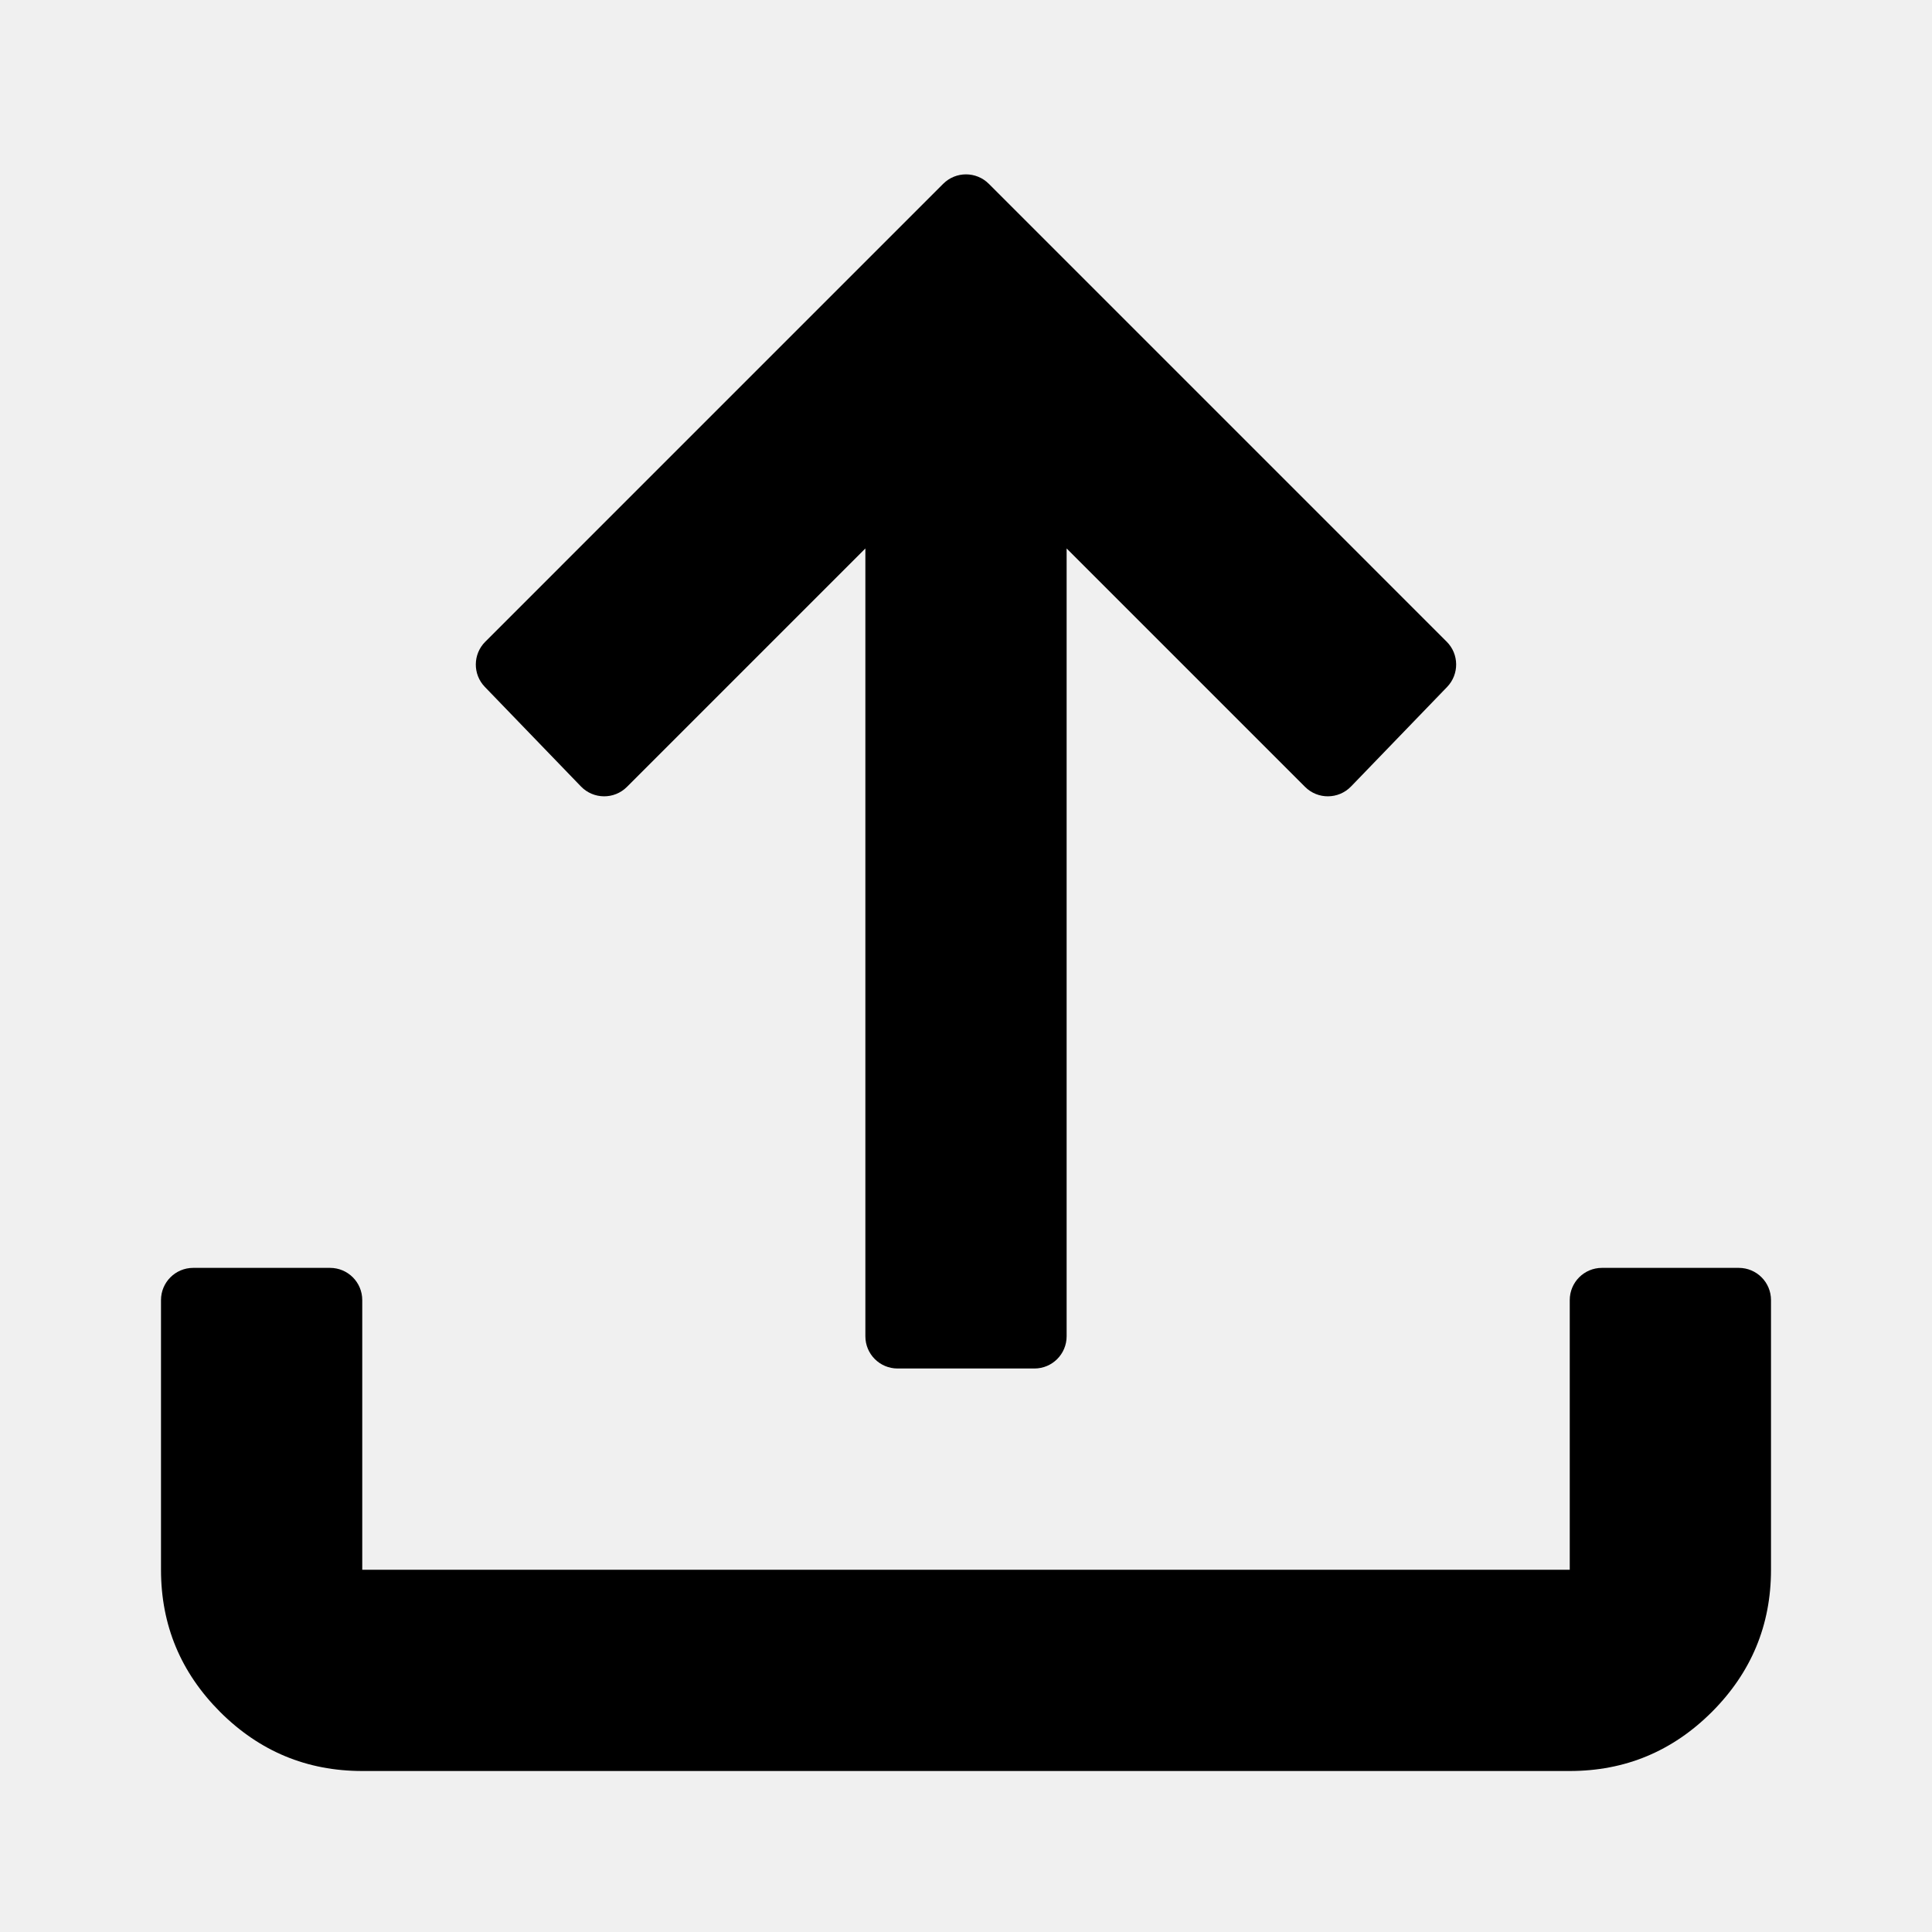
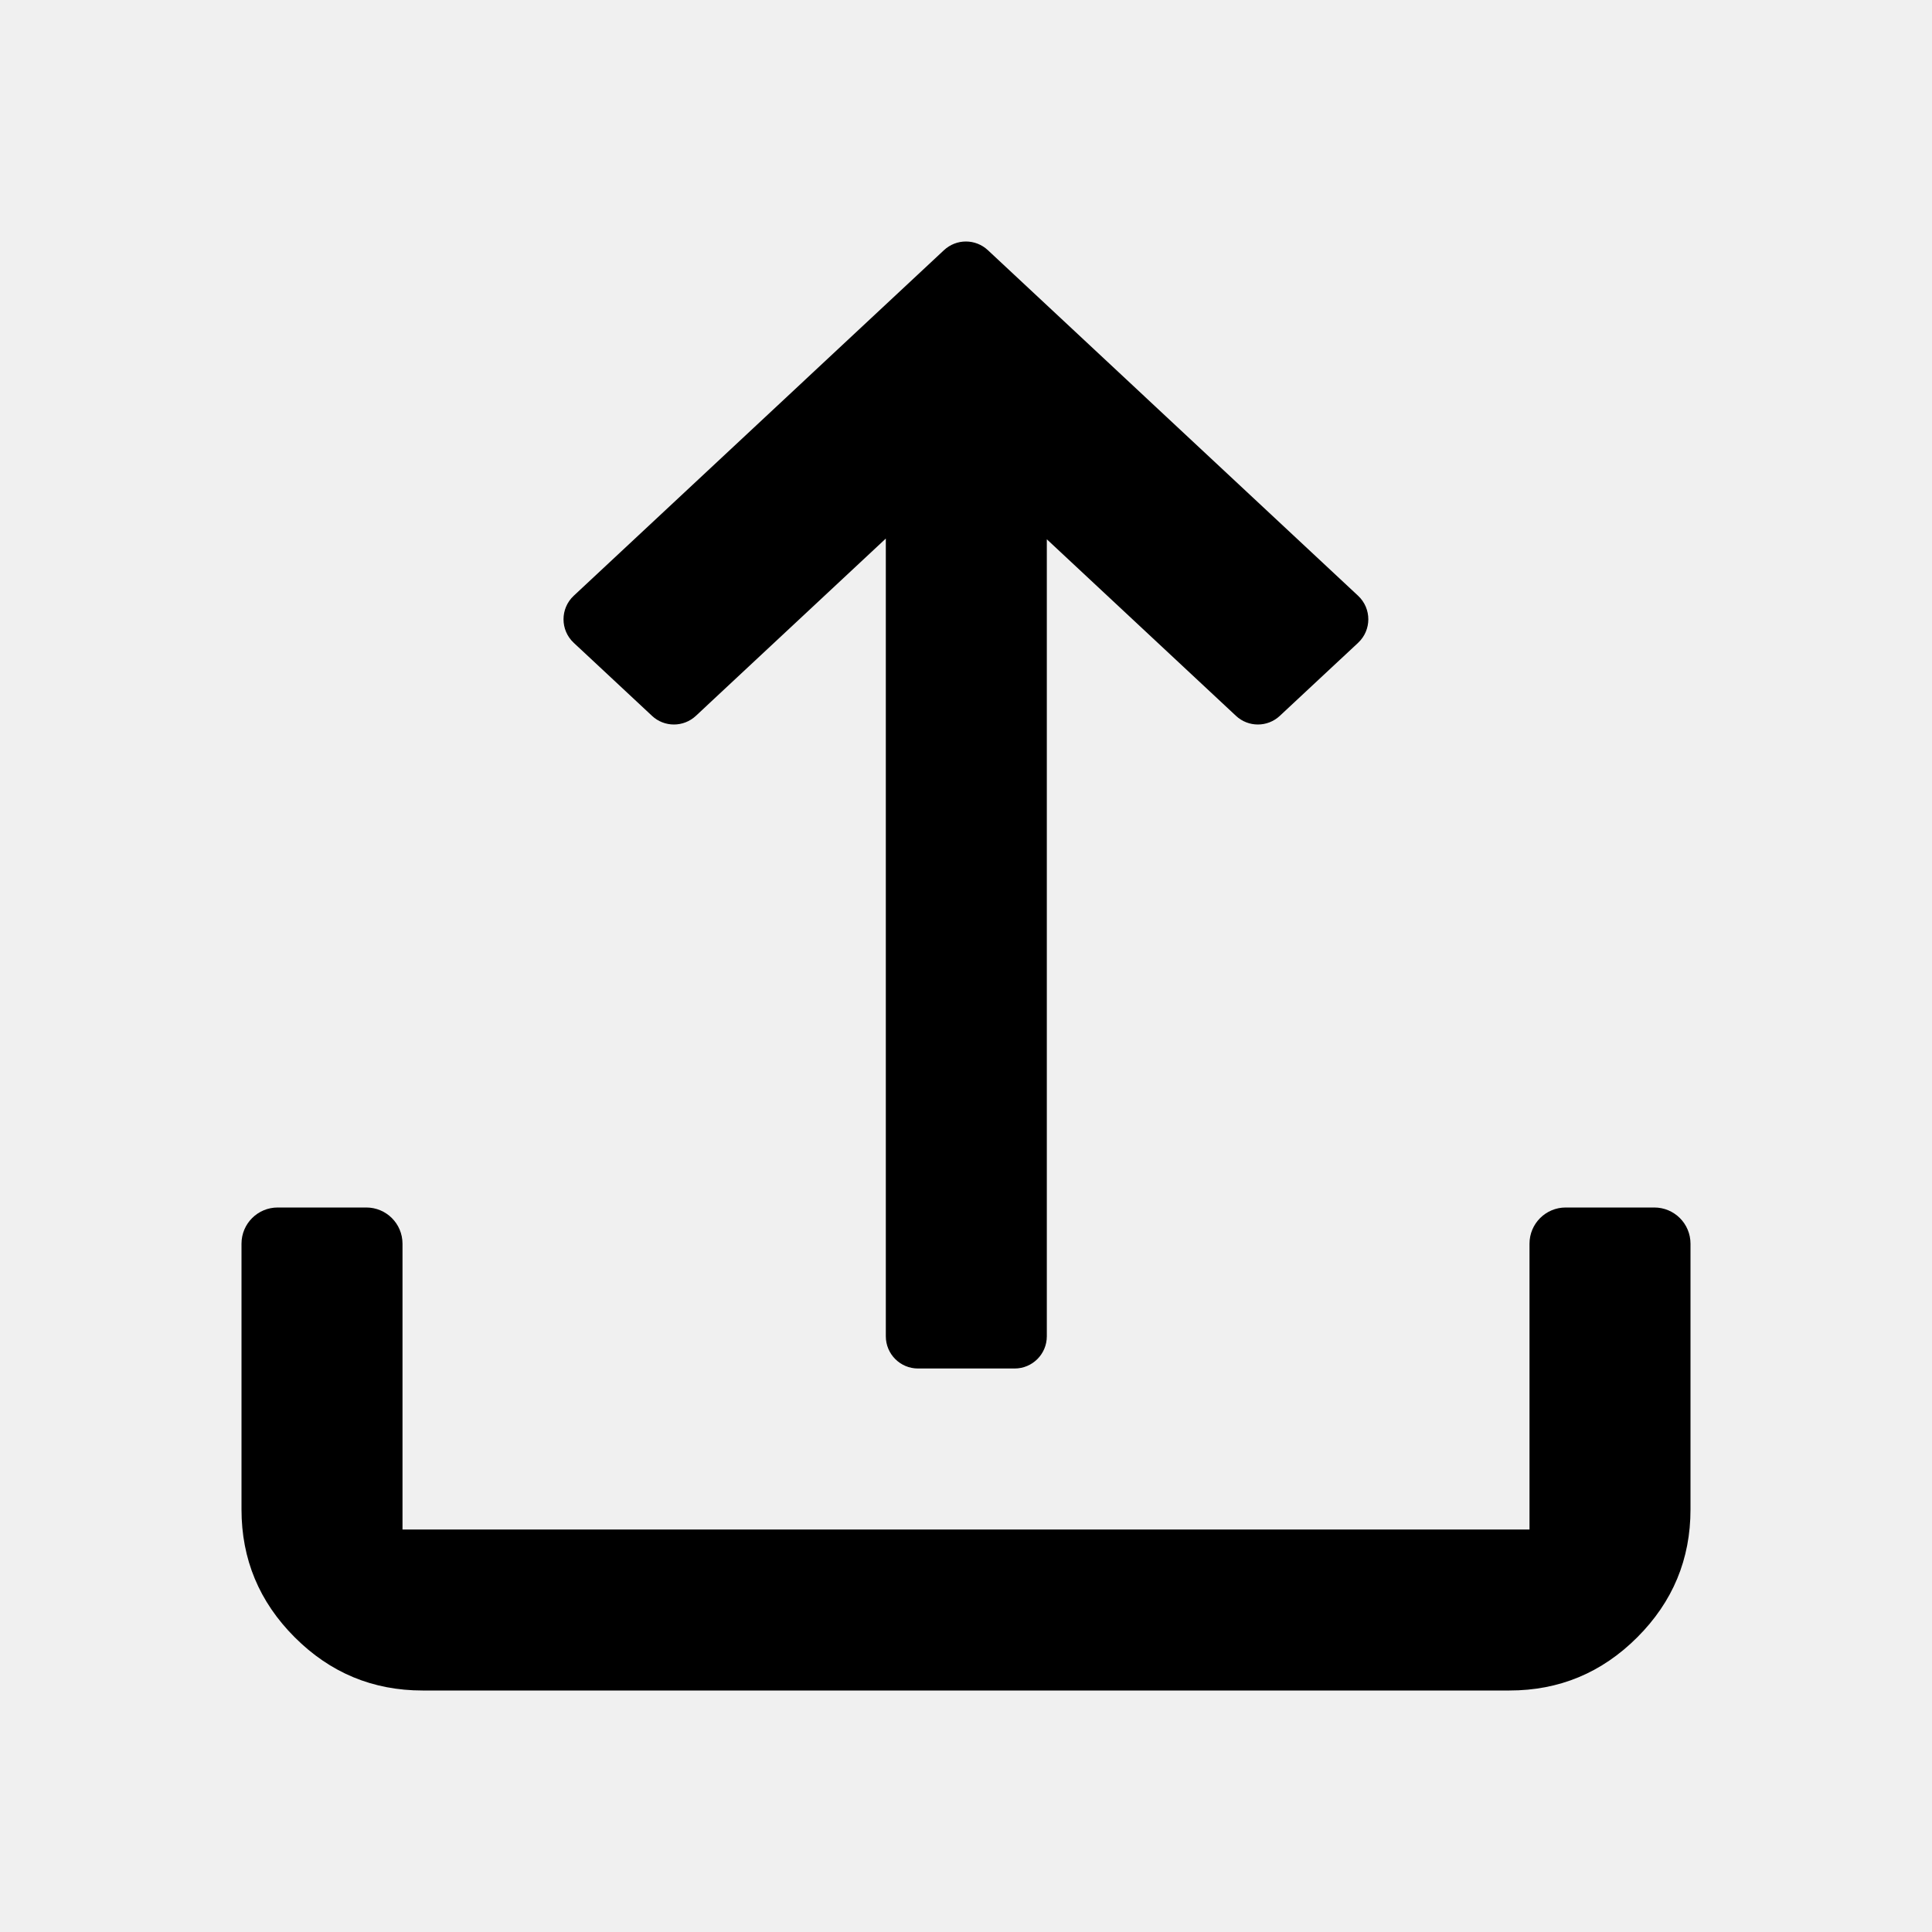
<svg xmlns="http://www.w3.org/2000/svg" width="24" height="24" viewBox="0 0 24 24" fill="none">
-   <path d="M11.15 17C10.929 17 10.75 16.821 10.75 16.6V6.813L7.788 9.775C7.63 9.933 7.373 9.931 7.217 9.77L6.023 8.533C5.871 8.376 5.874 8.126 6.028 7.972L11.717 2.283C11.873 2.127 12.127 2.127 12.283 2.283L17.972 7.972C18.126 8.126 18.128 8.376 17.977 8.533L16.783 9.77C16.627 9.931 16.37 9.933 16.212 9.775L13.25 6.813V16.6C13.25 16.821 13.071 17 12.85 17H11.15ZM4.5 22C3.812 22 3.224 21.755 2.734 21.266C2.245 20.776 2 20.188 2 19.5V16.15C2 15.929 2.179 15.75 2.4 15.75H4.1C4.321 15.75 4.5 15.929 4.5 16.15V19.5H19.5V16.15C19.5 15.929 19.679 15.75 19.9 15.75H21.6C21.821 15.75 22 15.929 22 16.15V19.5C22 20.188 21.755 20.776 21.266 21.266C20.776 21.755 20.188 22 19.5 22H4.5Z" fill="black" />
+   <g clip-path="url(#clip0_3496_34898)">
+     <path d="M13.004 16.6C13.004 16.821 12.825 17 12.604 17H11.404C11.183 17 11.004 16.821 11.004 16.6L11.004 6.69L8.645 8.892C8.491 9.036 8.252 9.036 8.099 8.892L7.127 7.985C6.958 7.827 6.958 7.559 7.127 7.401L11.726 3.108C11.88 2.964 12.118 2.964 12.272 3.108L16.871 7.401C17.04 7.559 17.04 7.827 16.871 7.985L15.899 8.892C15.745 9.036 15.507 9.036 15.353 8.892L13.004 6.699V16.6Z" fill="black" />
+     <path d="M5.25 21C4.631 21 4.102 20.78 3.661 20.339C3.22 19.898 3 19.369 3 18.75V15.45C3 15.201 3.201 15 3.45 15H4.55C4.799 15 5 15.201 5 15.45V19H19V15.45C19 15.201 19.201 15 19.45 15H20.55C20.799 15 21 15.201 21 15.45V18.75C21 19.369 20.78 19.898 20.339 20.339C19.898 20.78 19.369 21 18.75 21H5.25Z" fill="black" />
+   </g>
+   <defs>
+     <clipPath id="clip0_3496_34898">
+       <rect width="24" height="24" fill="white" />
+     </clipPath>
+   </defs>
</svg>
